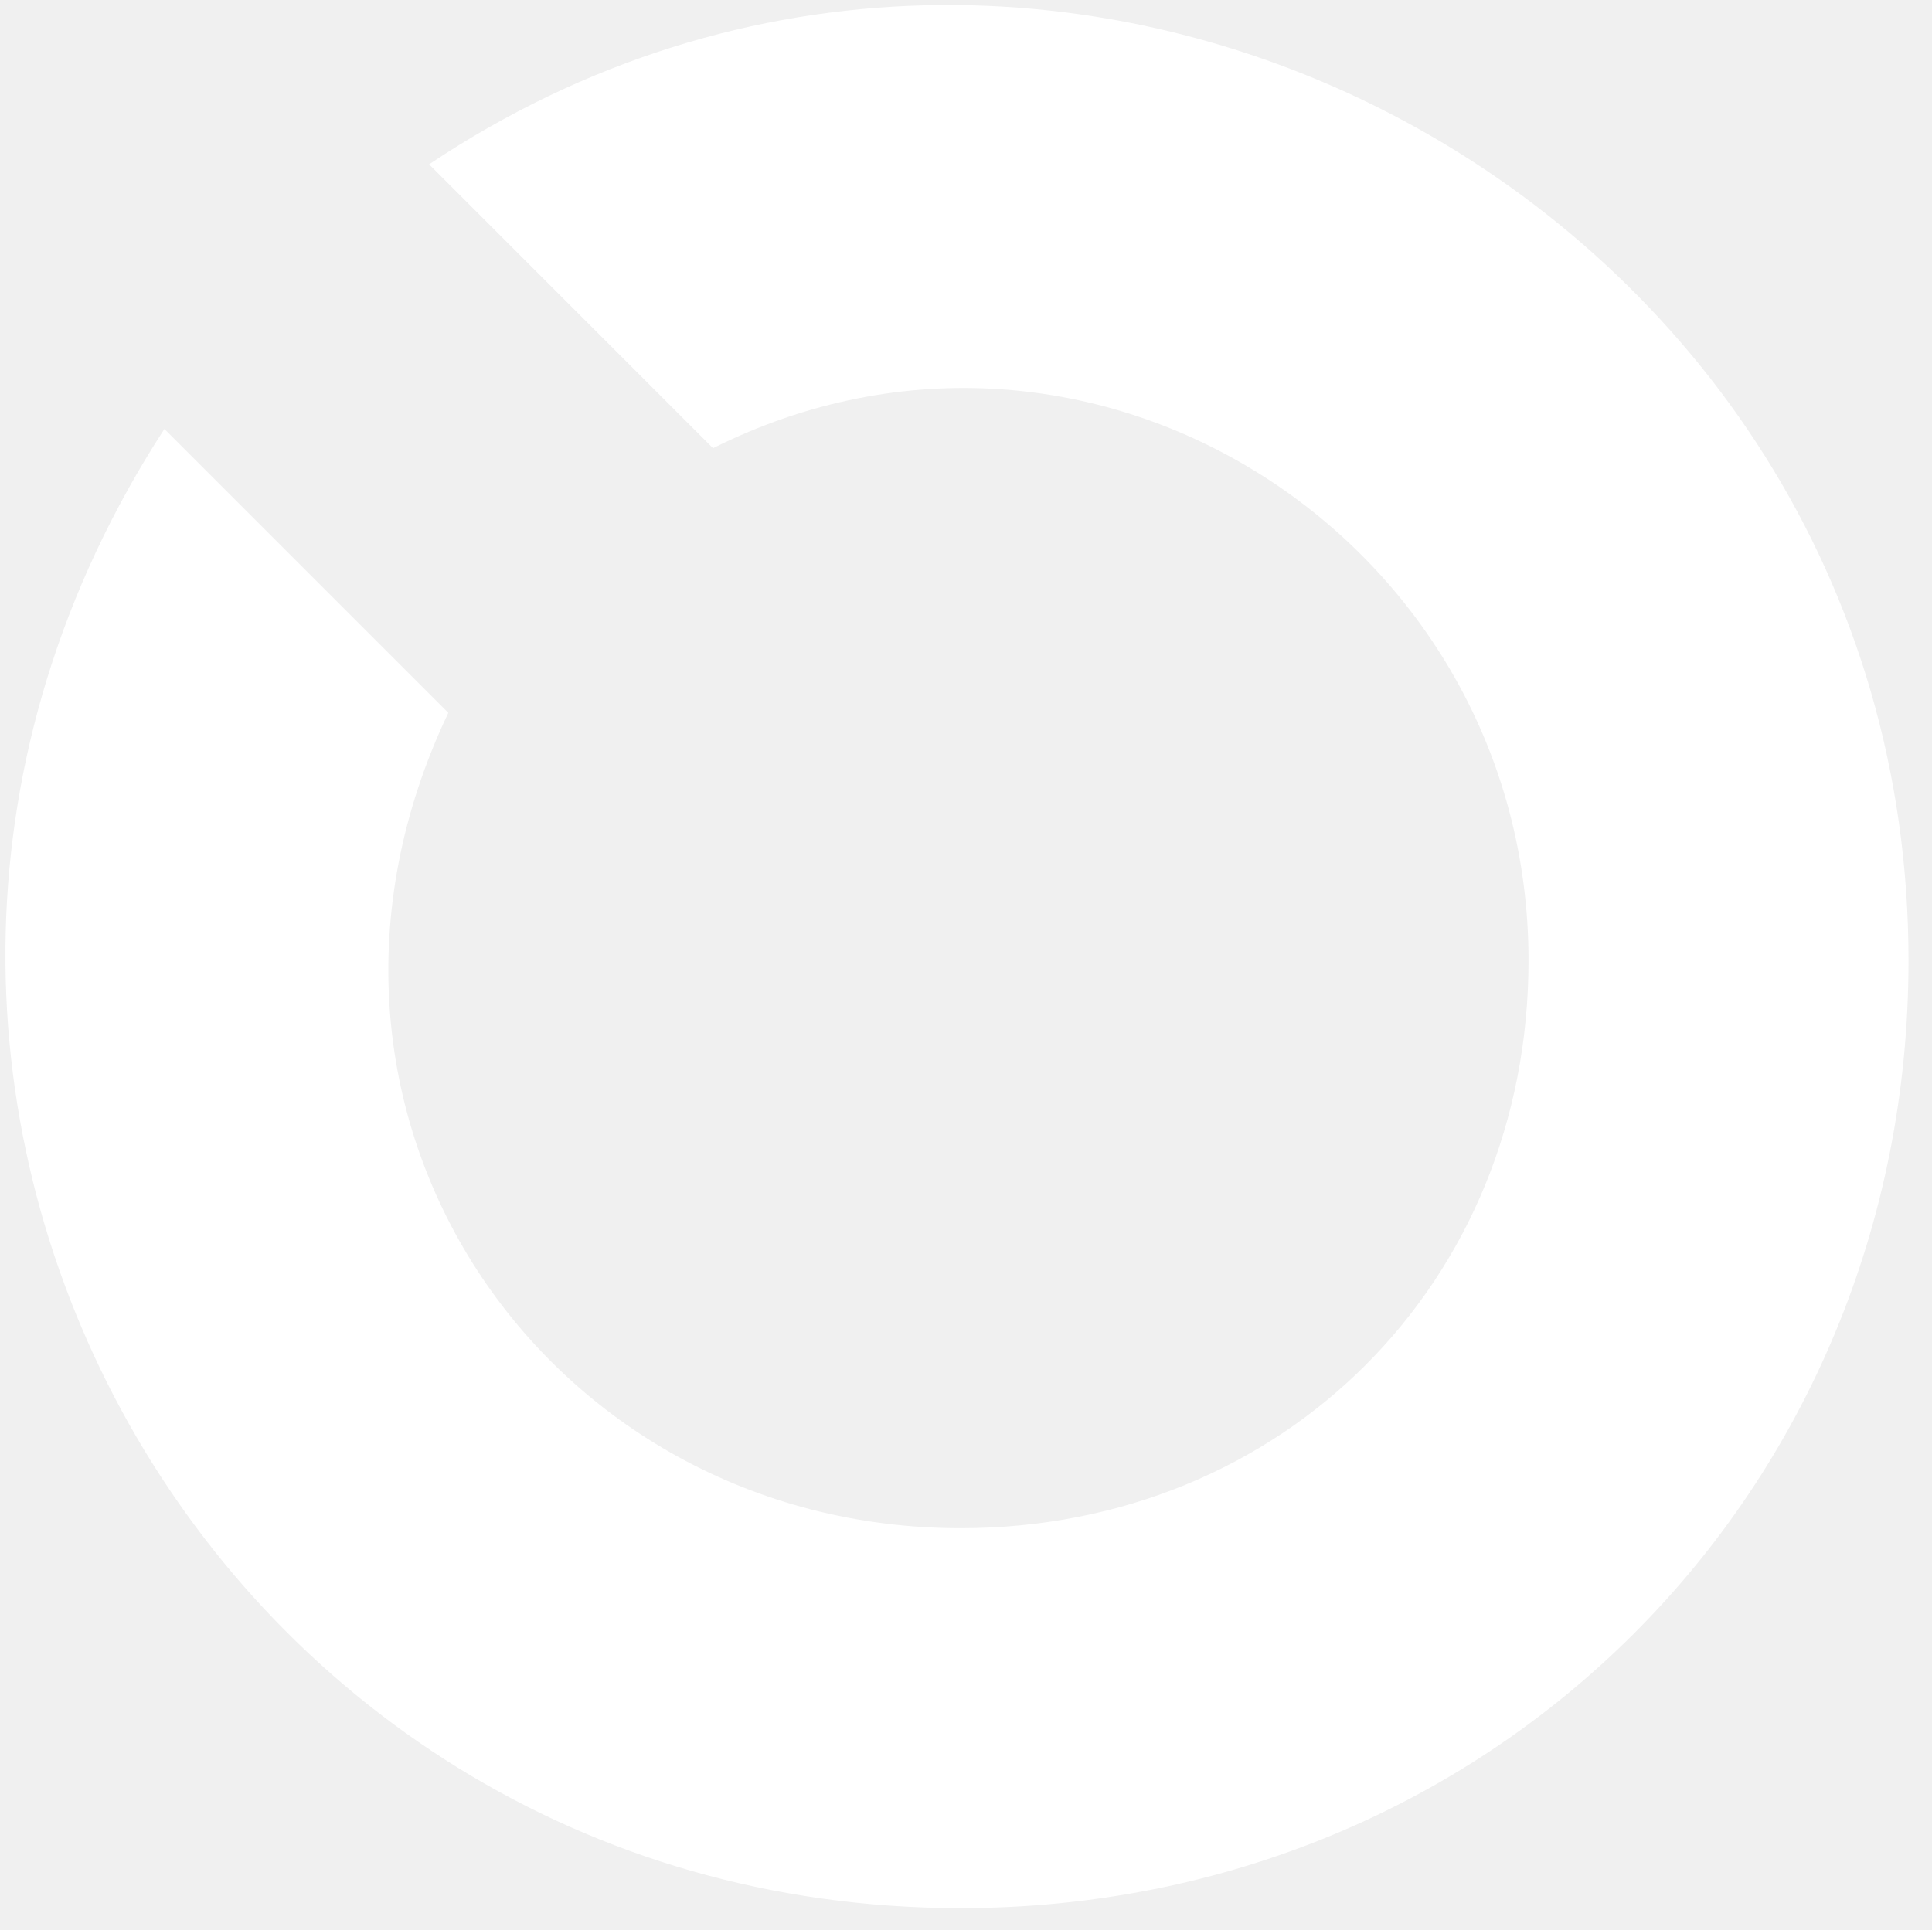
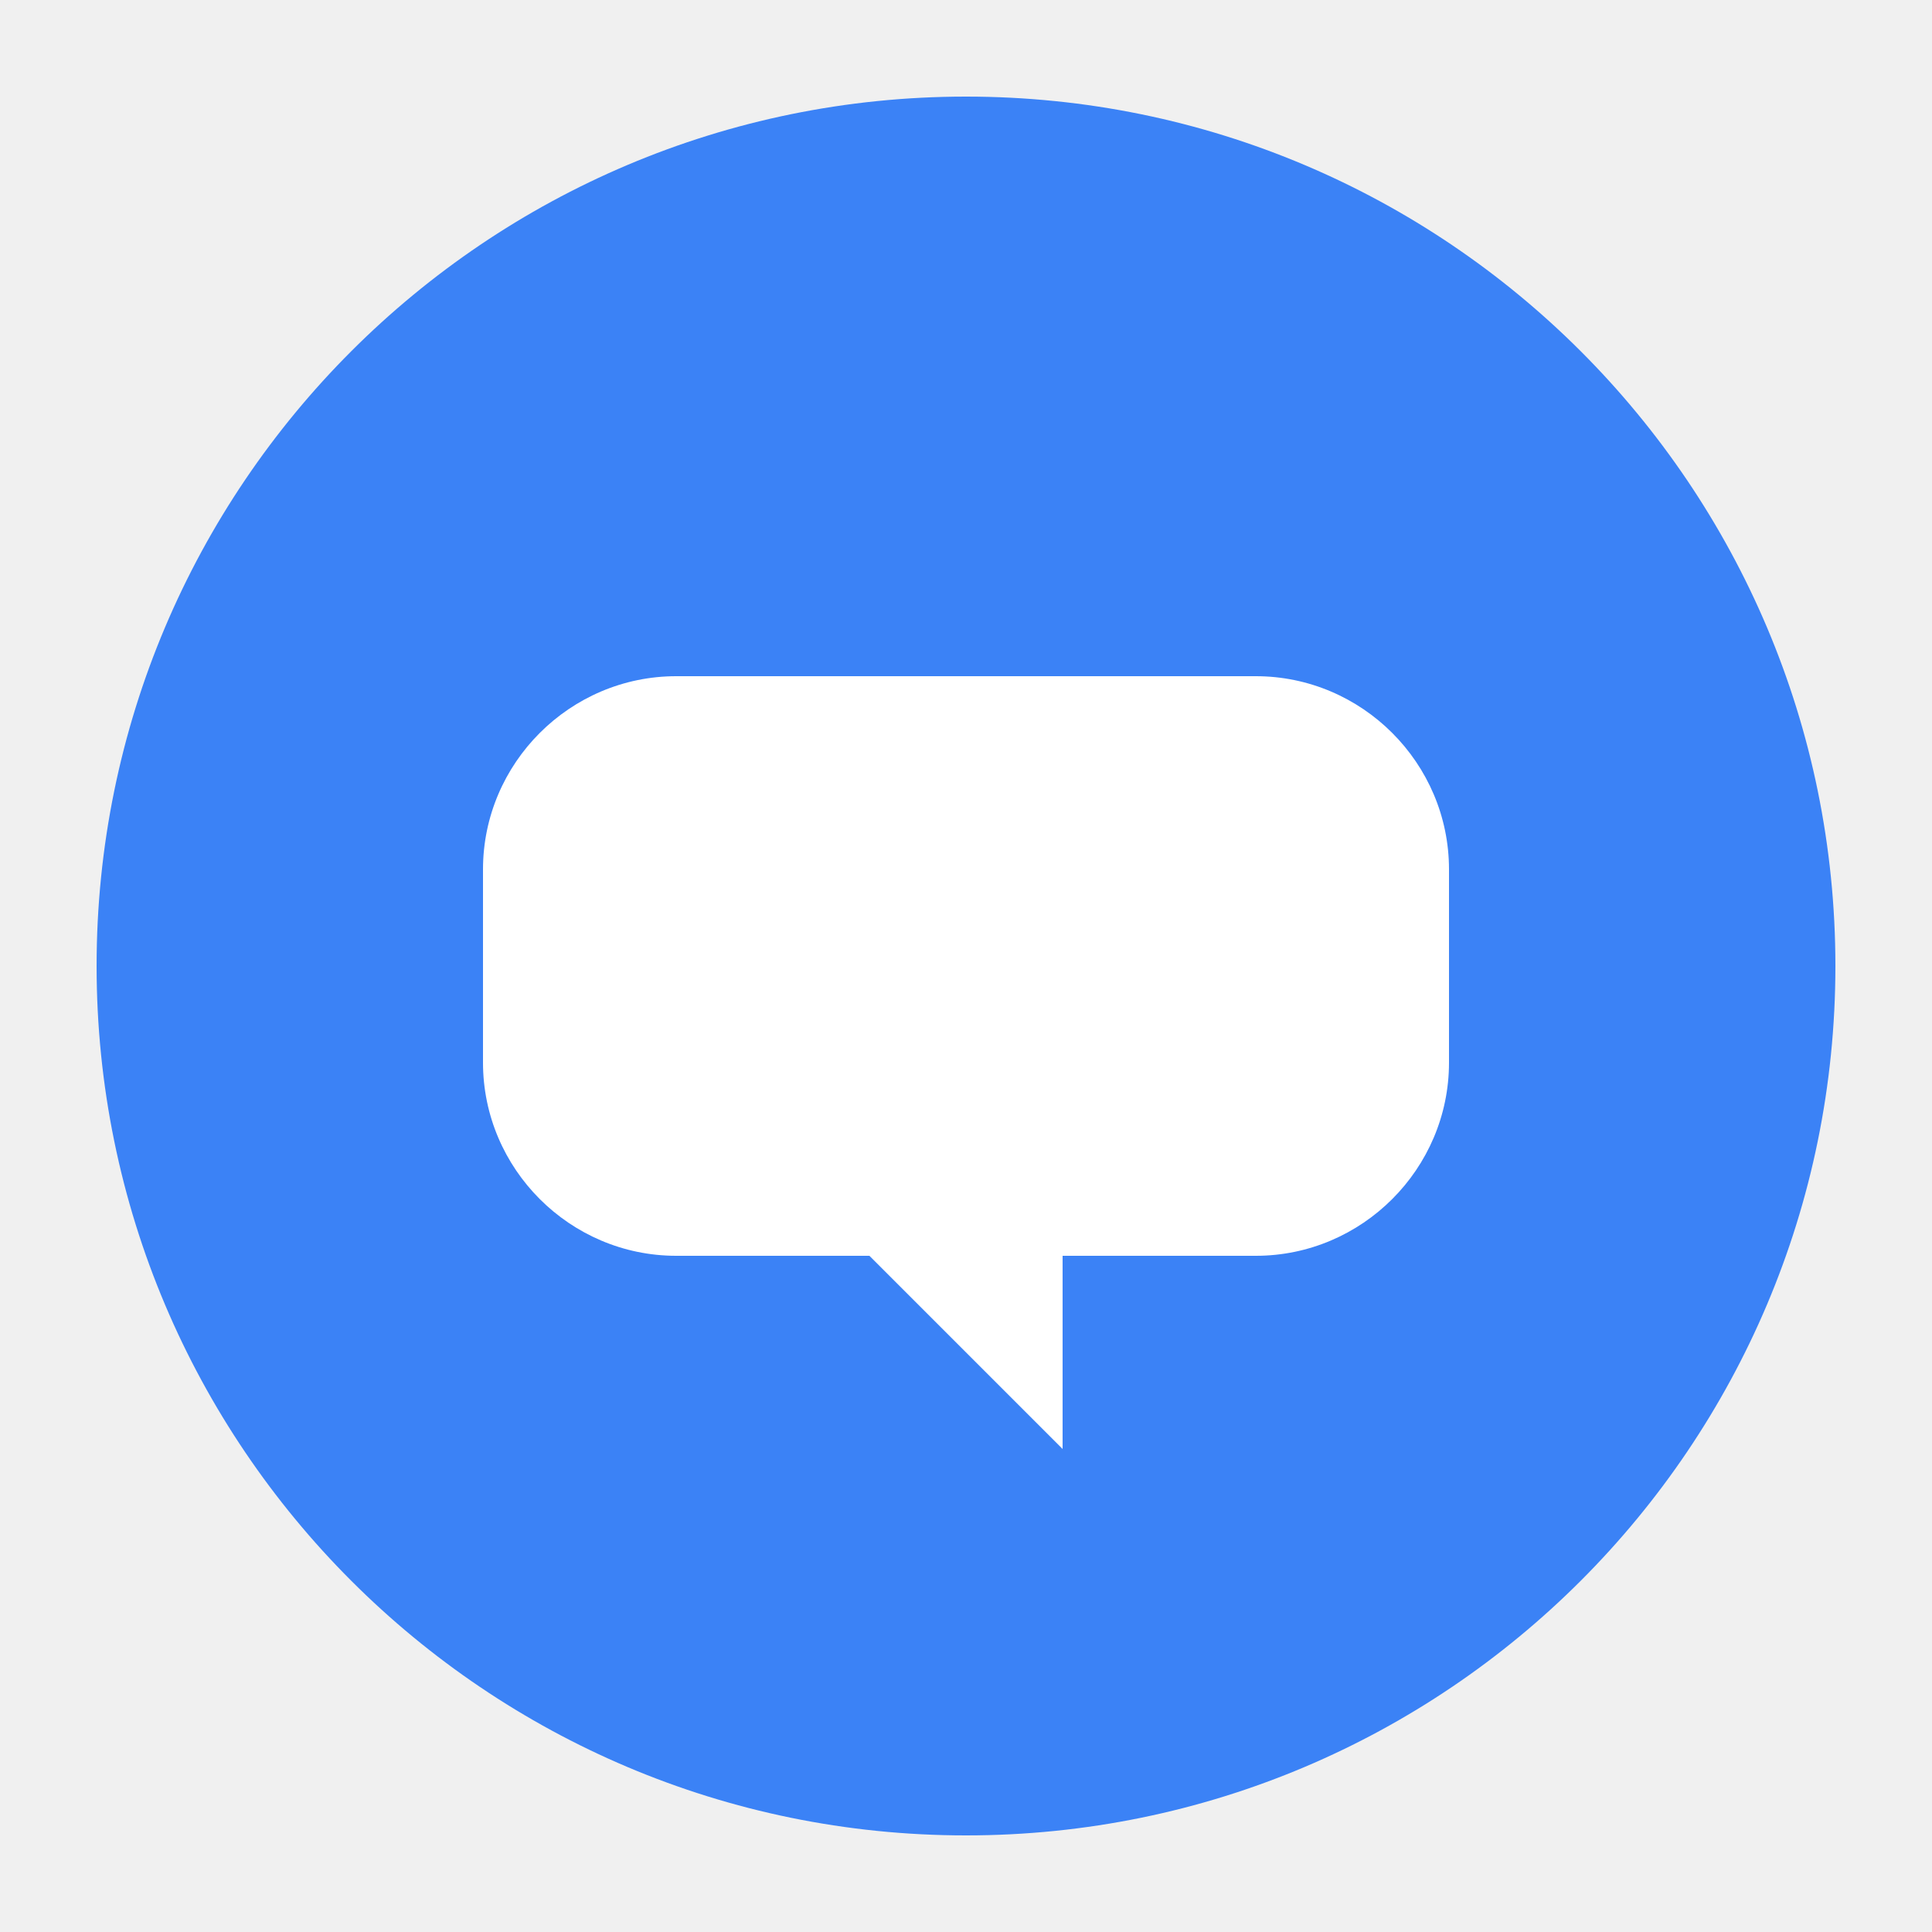
- <svg xmlns="http://www.w3.org/2000/svg" version="1.1" id="Layer_1" x="0px" y="0px" viewBox="0 0 90.5 90.4" style="enable-background:new 0 0 90.5 90.4;" xml:space="preserve">
+ <svg xmlns="http://www.w3.org/2000/svg" version="1.1" id="Layer_1" x="0px" y="0px" viewBox="0 0 100 100" style="enable-background:new 0 0 100 100;" xml:space="preserve">
  <style type="text/css">
- 	.st0{fill:#FFFFFF;}
- </style>
-   <path class="st0" d="M20.1,7.7L33.4,21c17.8-8.9,38.2,4.4,38.2,24c0,15.1-11.5,26.6-26.6,26.6c-19.5,0-32.9-19.5-24-38.2L7.7,20.1  C-11.9,50.3,9.5,89.4,45,89.4c24.9,0,44.4-19.5,44.4-44.4C89.4,9.4,49.4-11.9,20.1,7.7z" />
+        .st0{fill:#3b82f6;} /* Outer circle color */
+        .st1{fill:#ffffff;} /* Chat bubble color */
+    </style>
+   <circle class="st0" cx="50" cy="50" r="45" />
+   <path class="st1" d="M65,35H35c-5.5,0-10,4.5-10,10v10c0,5.5,4.5,10,10,10h10l10,10V65h10c5.5,0,10-4.5,10-10V45    C75,39.5,70.5,35,65,35z" />
</svg>
